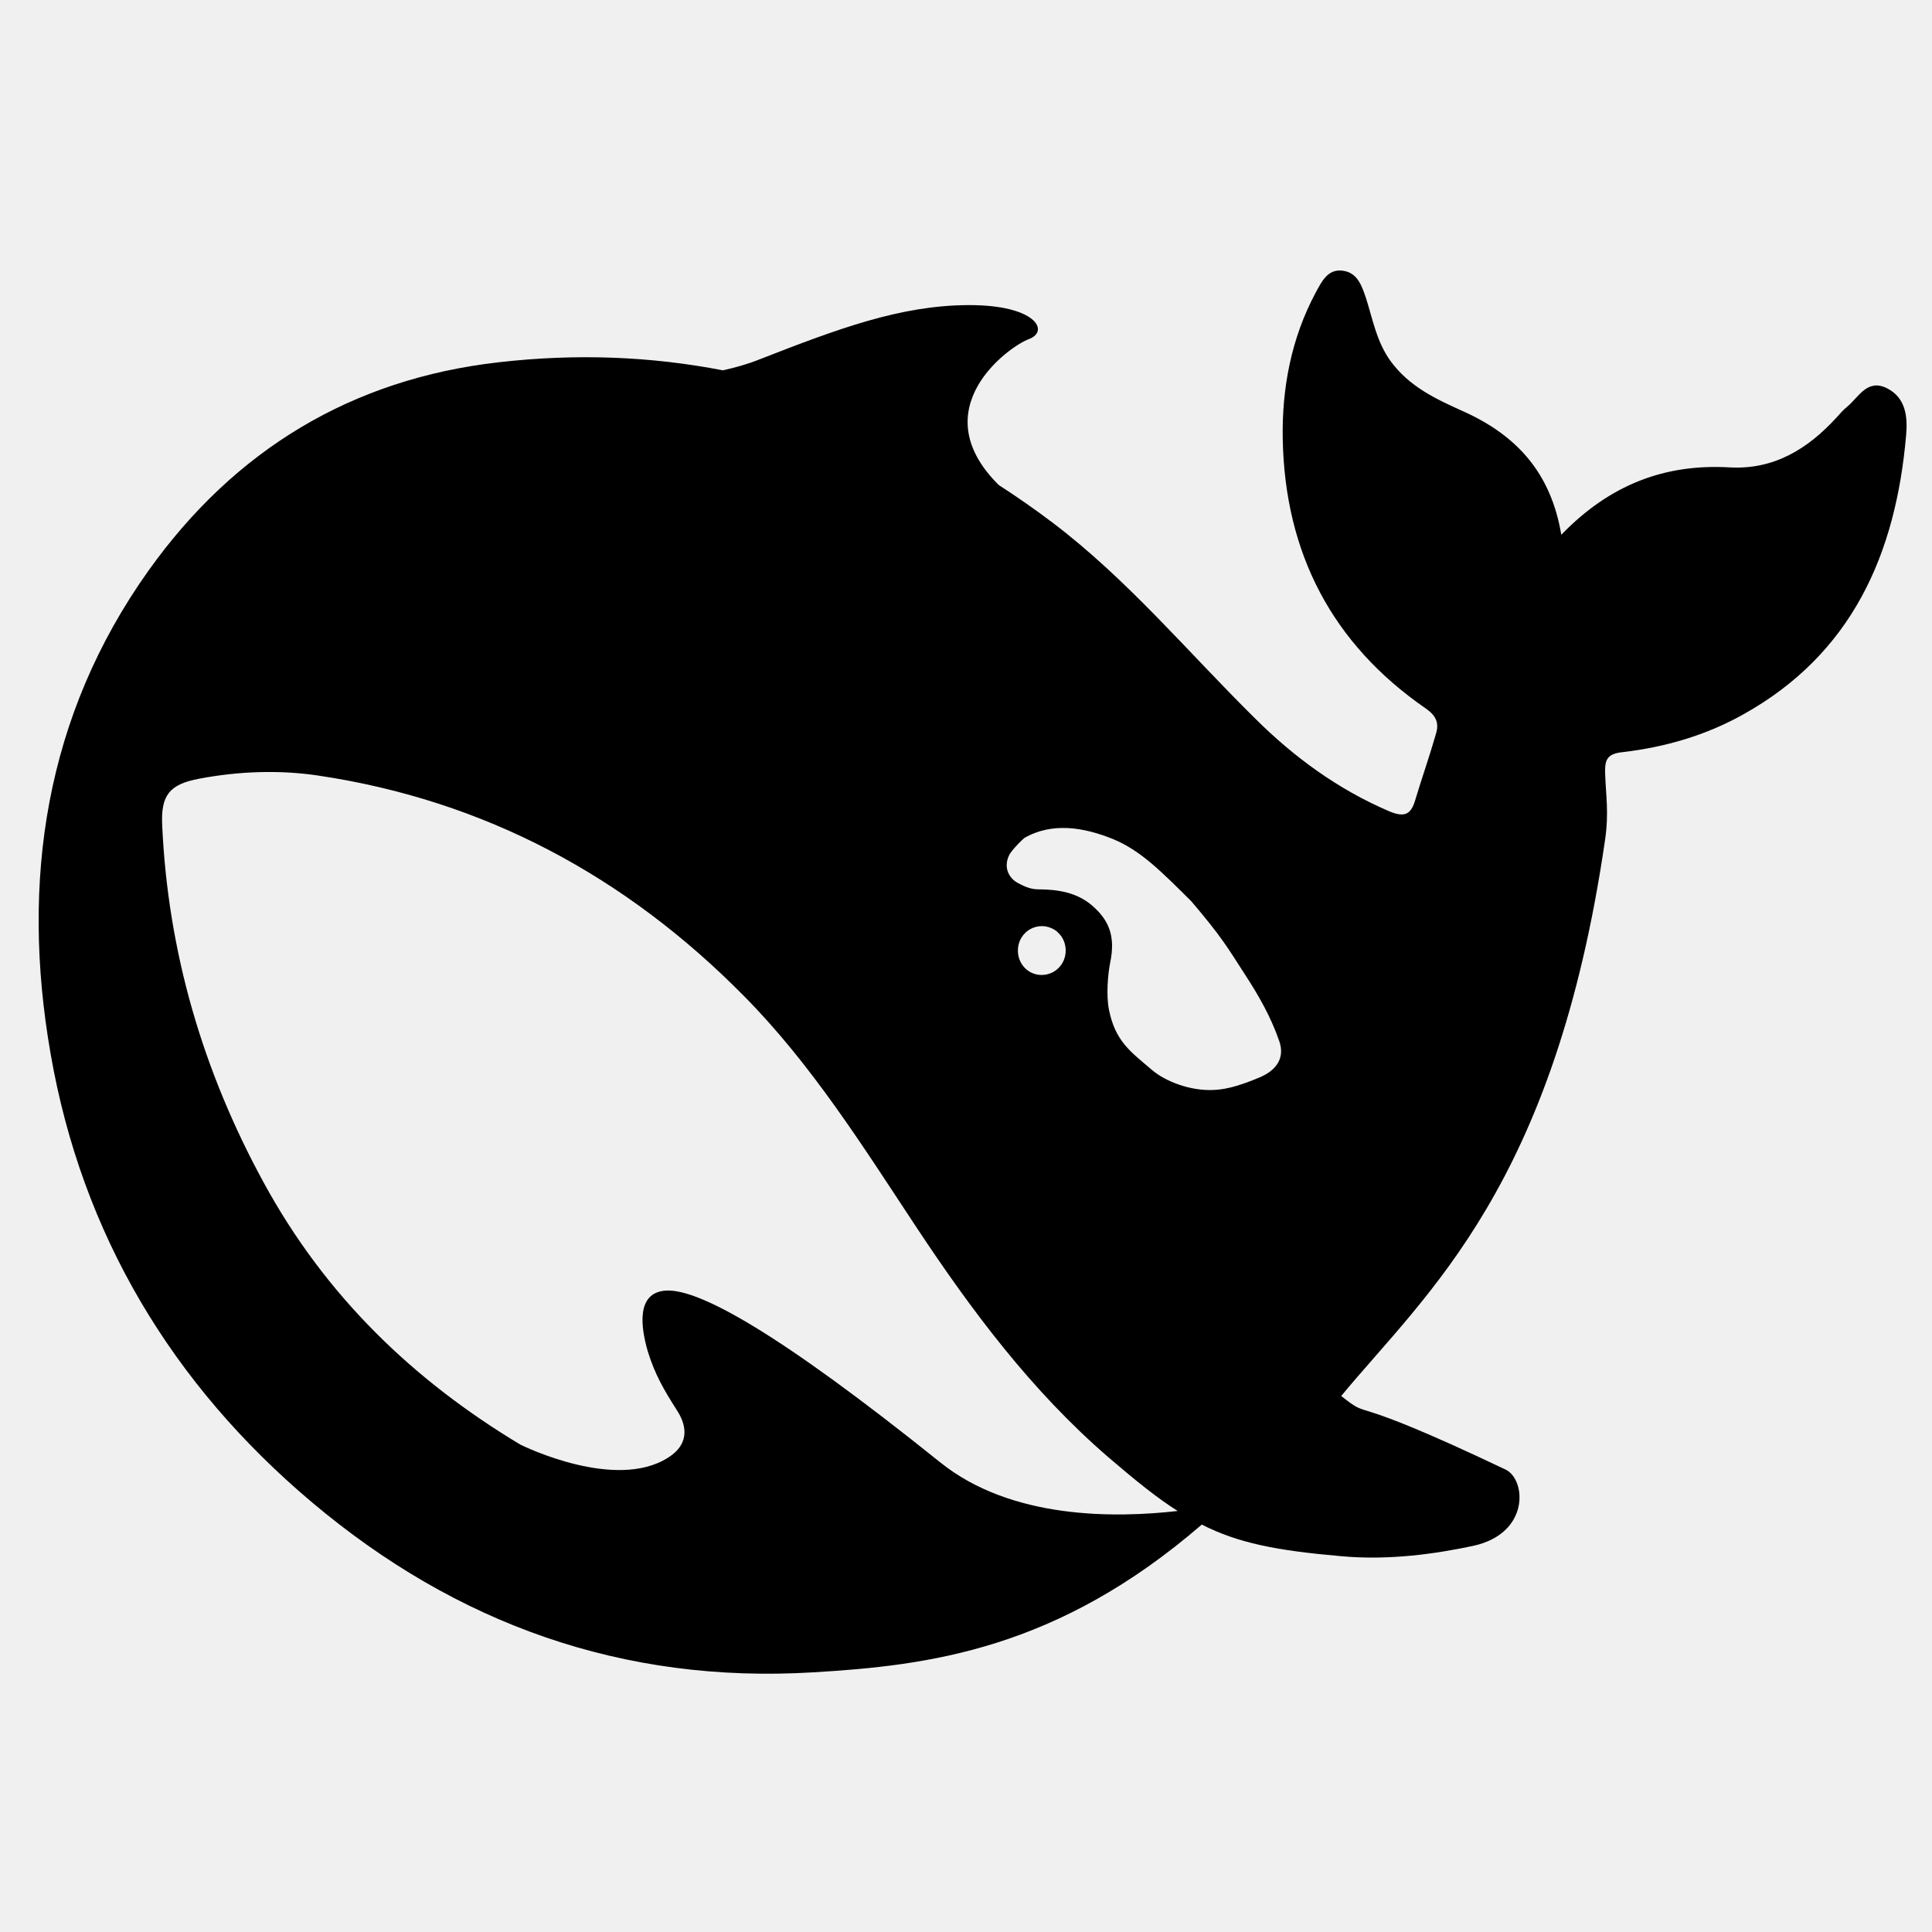
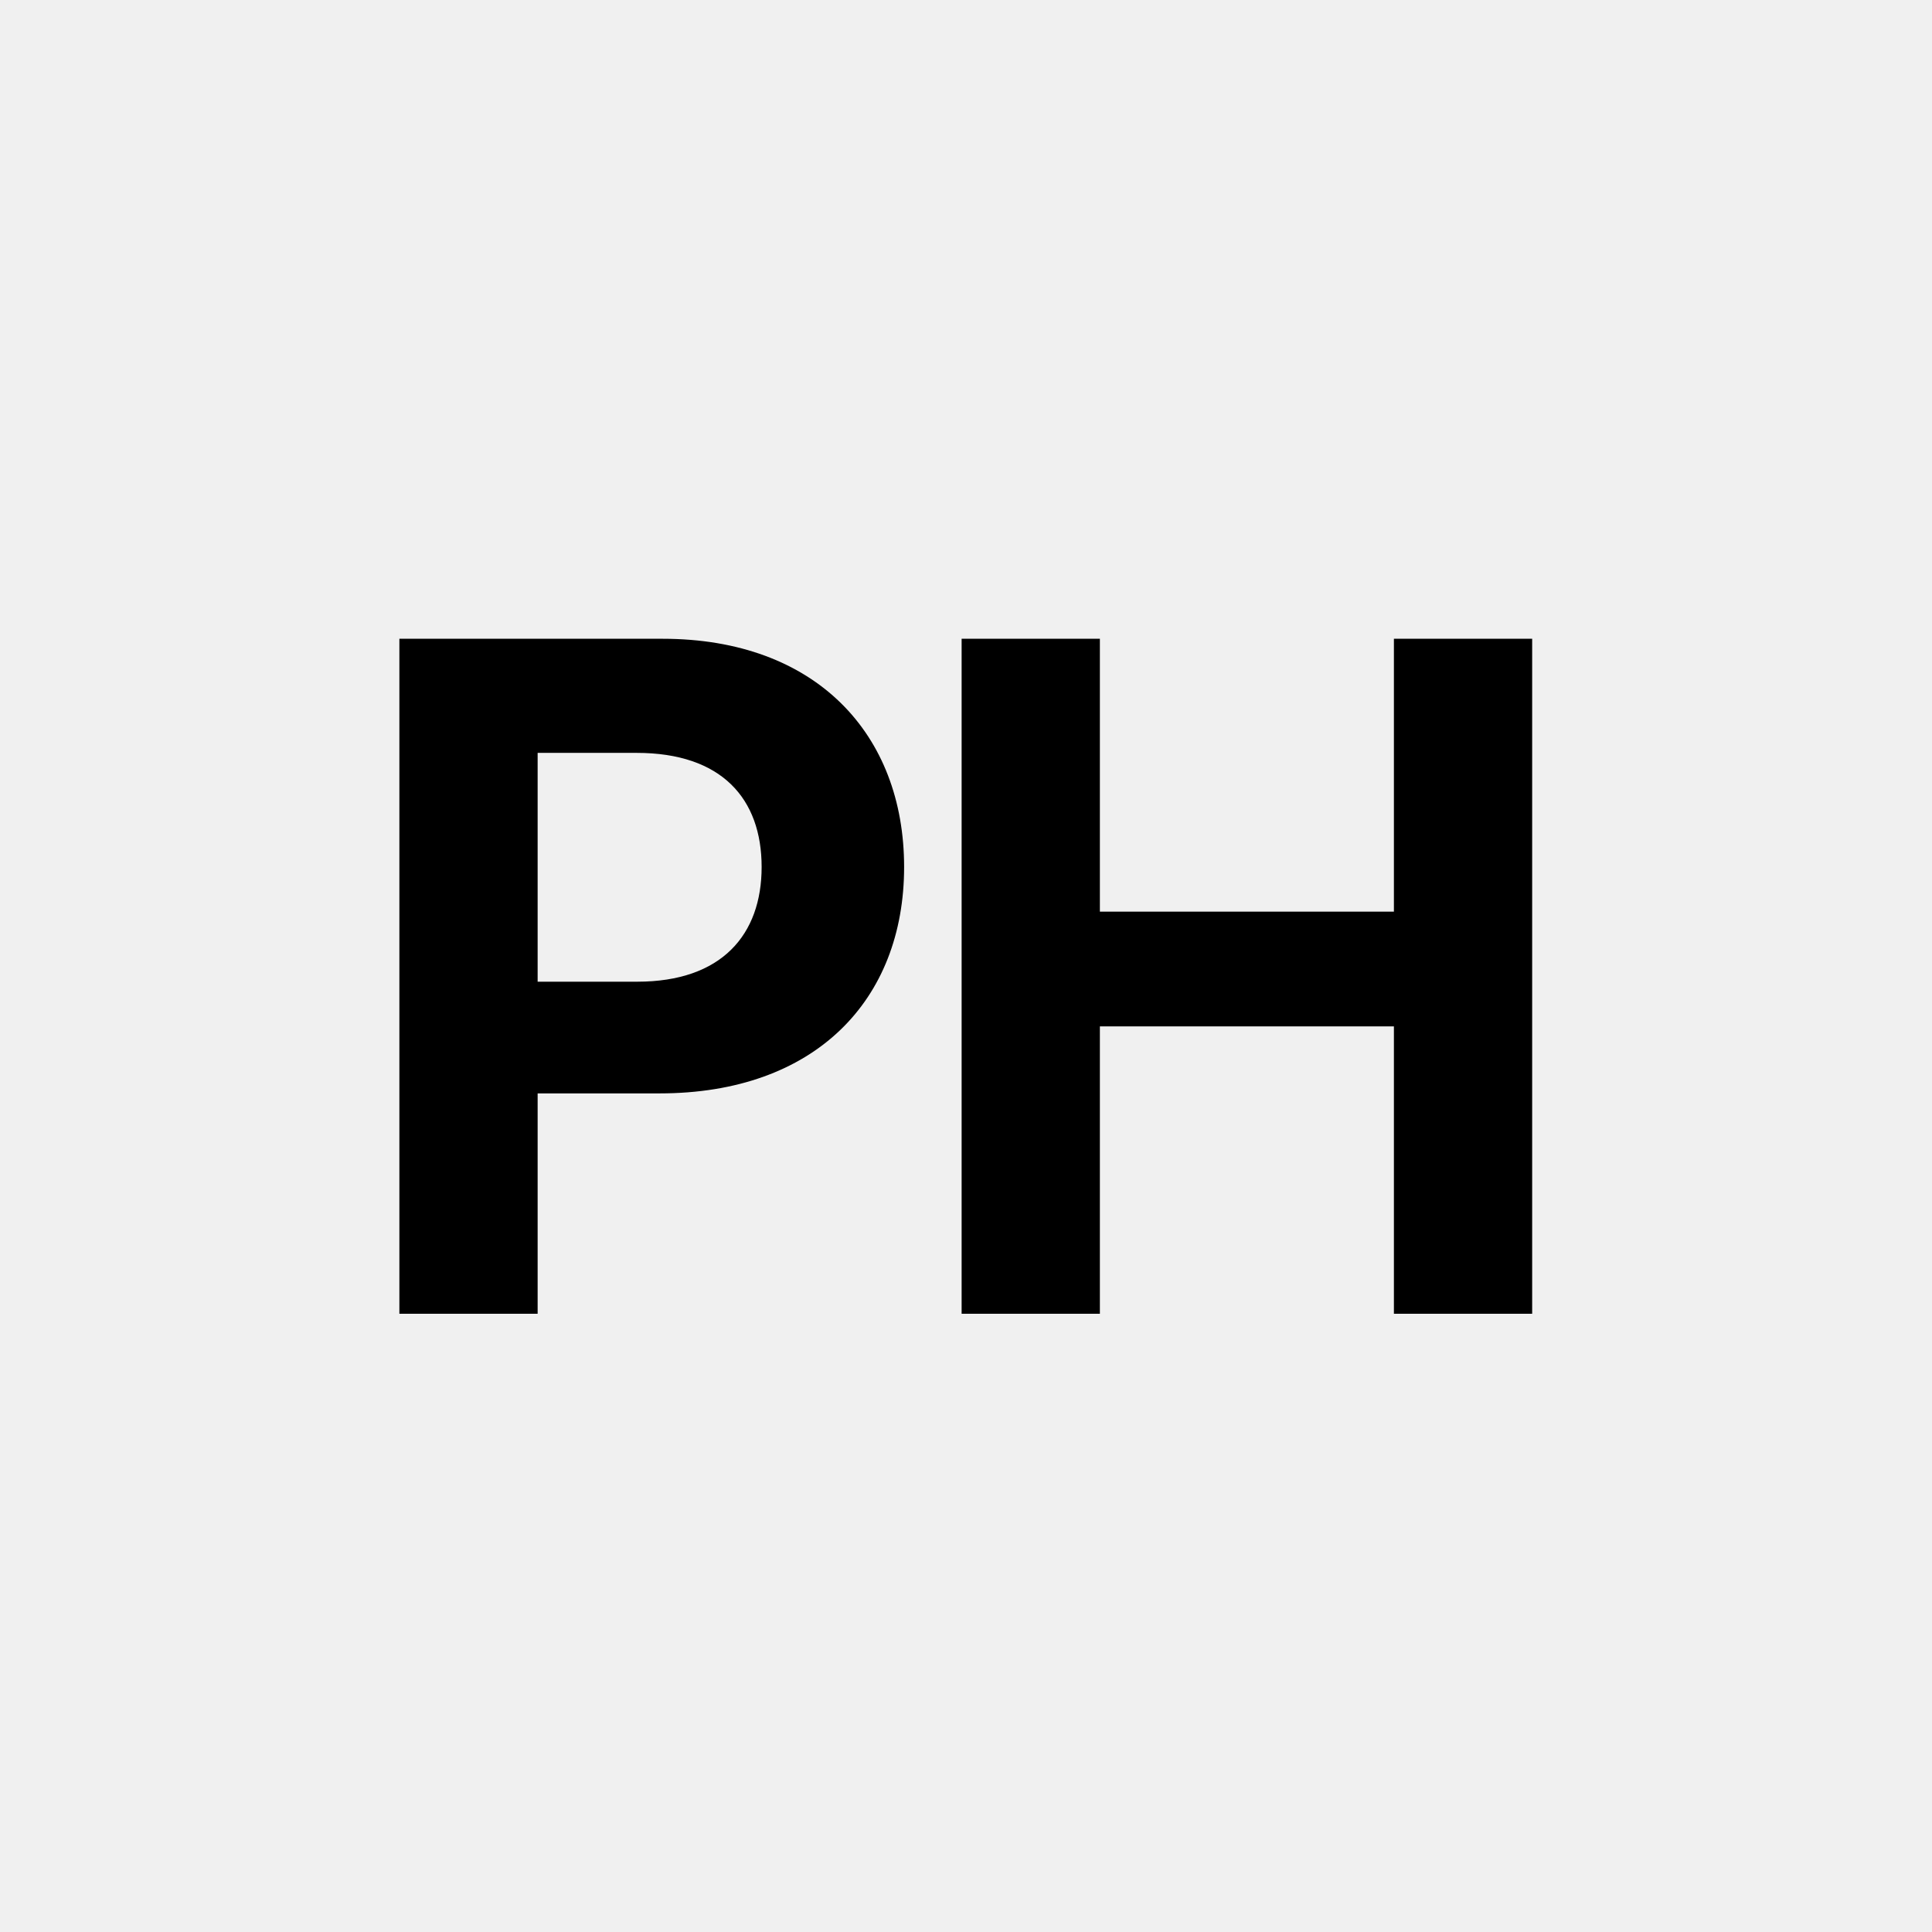
<svg xmlns="http://www.w3.org/2000/svg" width="50" height="50" viewBox="0 0 50 50" fill="none">
-   <style>
- 		@media (prefers-color-scheme: dark) {
- 			path { fill: #fff; }
- 		}
- 	</style>
-   <path id="path" d="M48.835 10.048C48.323 9.792 48.102 10.28 47.803 10.528C47.701 10.608 47.614 10.712 47.527 10.808C46.779 11.624 45.905 12.16 44.762 12.096C43.092 12 41.666 12.536 40.406 13.84C40.138 12.232 39.248 11.272 37.893 10.656C37.184 10.336 36.467 10.016 35.97 9.32C35.623 8.824 35.529 8.272 35.356 7.728C35.246 7.4 35.135 7.064 34.765 7.008C34.363 6.944 34.206 7.288 34.048 7.576C33.418 8.752 33.173 10.048 33.197 11.36C33.252 14.312 34.474 16.664 36.9 18.336C37.176 18.528 37.247 18.72 37.16 19C36.995 19.576 36.797 20.136 36.624 20.712C36.514 21.08 36.349 21.16 35.962 21C34.631 20.432 33.481 19.592 32.464 18.576C30.739 16.872 29.179 14.992 27.233 13.52C26.776 13.176 26.319 12.856 25.847 12.552C23.862 10.584 26.107 8.968 26.627 8.776C27.17 8.576 26.816 7.888 25.059 7.896C23.302 7.904 21.695 8.504 19.647 9.304C19.348 9.424 19.032 9.512 18.709 9.584C16.85 9.224 14.92 9.144 12.903 9.376C9.106 9.808 6.073 11.64 3.843 14.768C1.165 18.528 0.534 22.8 1.307 27.256C2.118 31.952 4.466 35.84 8.074 38.88C11.816 42.032 16.125 43.576 21.041 43.28C24.027 43.104 27.352 42.696 31.102 39.456C32.047 39.936 33.04 40.128 34.686 40.272C35.955 40.392 37.176 40.208 38.121 40.008C39.602 39.688 39.499 38.288 38.964 38.032C34.623 35.968 35.576 36.808 34.71 36.128C36.916 33.464 40.24 30.696 41.54 21.728C41.643 21.016 41.556 20.568 41.54 19.992C41.532 19.64 41.611 19.504 42.005 19.464C43.092 19.336 44.148 19.032 45.117 18.488C47.929 16.92 49.064 14.344 49.331 11.256C49.371 10.784 49.324 10.296 48.835 10.048ZM24.326 37.84C20.12 34.464 18.079 33.352 17.236 33.4C16.448 33.448 16.59 34.368 16.763 34.968C16.944 35.56 17.181 35.968 17.512 36.488C17.74 36.832 17.898 37.344 17.283 37.728C15.928 38.584 13.573 37.44 13.462 37.384C10.721 35.736 8.428 33.56 6.813 30.584C5.253 27.72 4.348 24.648 4.198 21.368C4.158 20.576 4.387 20.296 5.159 20.152C6.175 19.96 7.223 19.92 8.239 20.072C12.533 20.712 16.189 22.672 19.253 25.776C21.002 27.544 22.325 29.656 23.689 31.72C25.138 33.912 26.698 36 28.683 37.712C29.384 38.312 29.943 38.768 30.479 39.104C28.864 39.288 26.17 39.328 24.326 37.84ZM26.343 24.6C26.343 24.248 26.619 23.968 26.966 23.968C27.044 23.968 27.115 23.984 27.178 24.008C27.265 24.04 27.344 24.088 27.407 24.16C27.517 24.272 27.58 24.432 27.58 24.6C27.58 24.952 27.304 25.232 26.957 25.232C26.611 25.232 26.343 24.952 26.343 24.6ZM32.606 27.88C32.205 28.048 31.803 28.192 31.416 28.208C30.818 28.24 30.164 27.992 29.81 27.688C29.258 27.216 28.864 26.952 28.699 26.128C28.628 25.776 28.668 25.232 28.73 24.92C28.872 24.248 28.714 23.816 28.25 23.424C27.872 23.104 27.391 23.016 26.863 23.016C26.666 23.016 26.485 22.928 26.351 22.856C26.13 22.744 25.949 22.464 26.123 22.12C26.178 22.008 26.446 21.736 26.509 21.688C27.226 21.272 28.053 21.408 28.817 21.72C29.526 22.016 30.061 22.56 30.834 23.328C31.622 24.256 31.763 24.512 32.212 25.208C32.567 25.752 32.89 26.312 33.11 26.952C33.245 27.352 33.071 27.68 32.606 27.88Z" fill="#000" fill-opacity="1" fill-rule="nonzero" />
+   <style>@media (prefers-color-scheme: dark){ text{ fill:#fff; } }</style>
+   <text x="25" y="34" text-anchor="middle" font-family="Inter, system-ui, -apple-system, sans-serif" font-size="24" font-weight="700" letter-spacing="-1" fill="#000">PH</text>
</svg>
